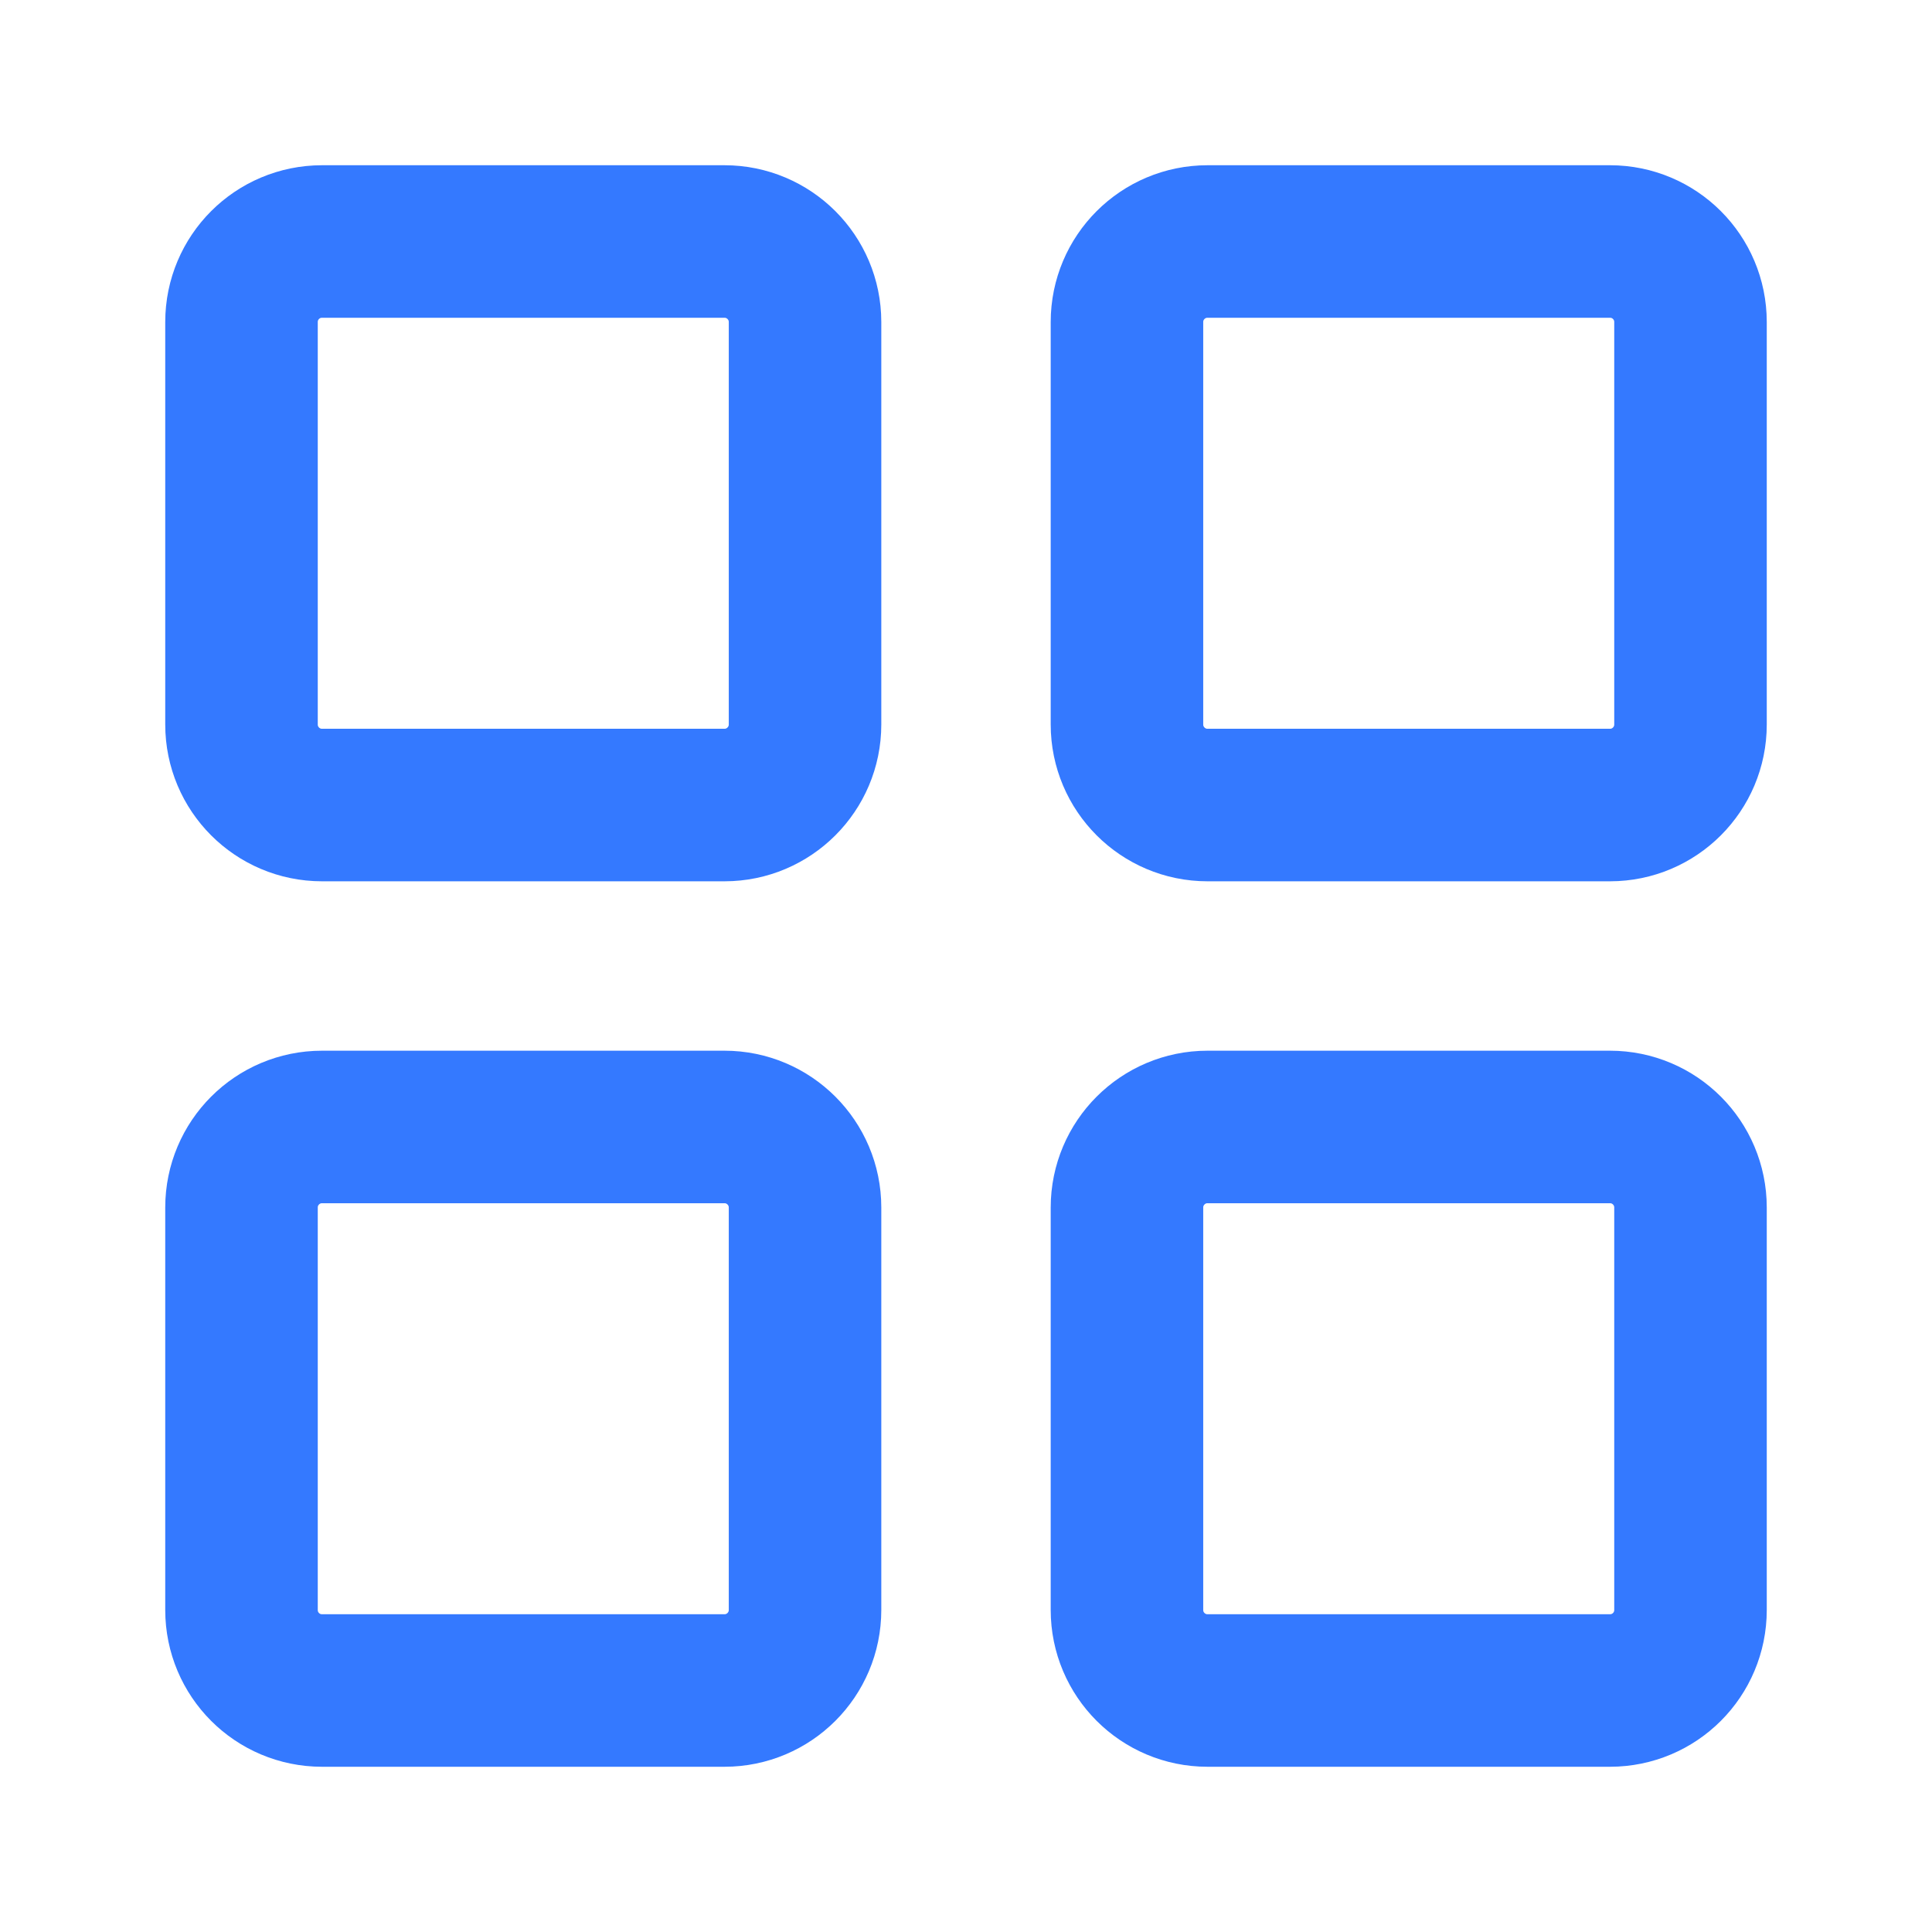
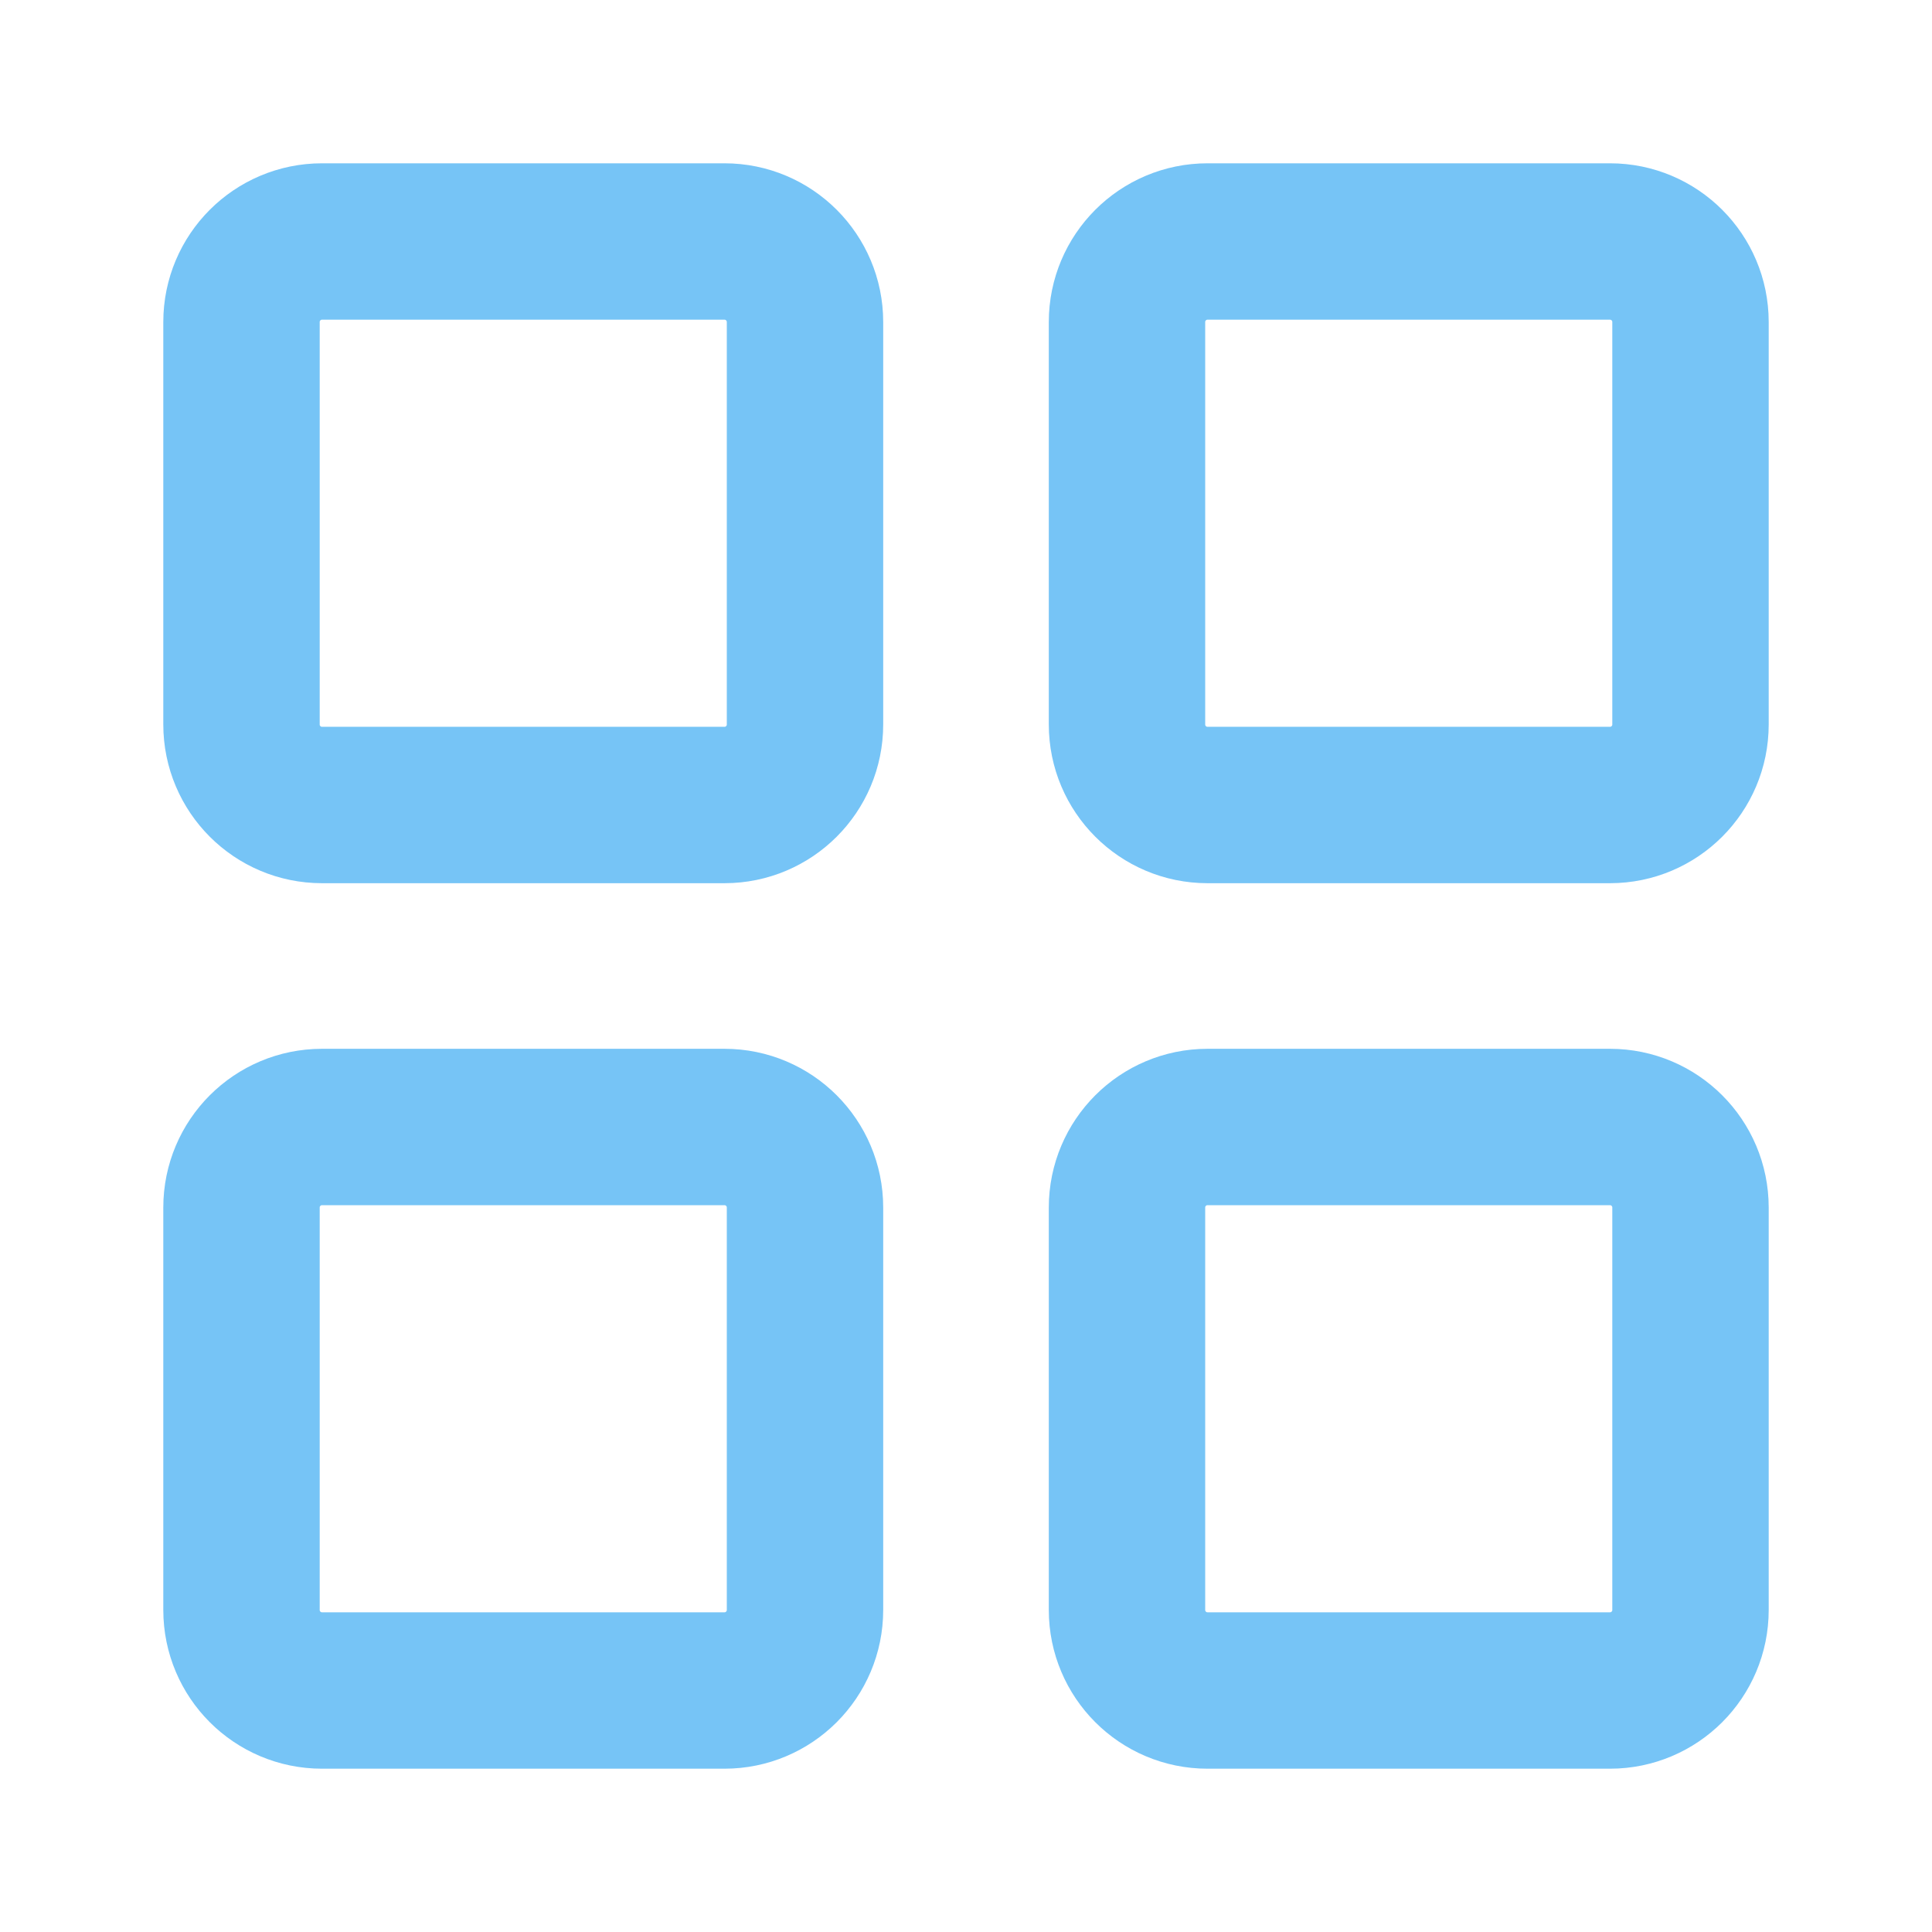
- <svg xmlns="http://www.w3.org/2000/svg" width="19" height="19" viewBox="0 0 19 19" fill="none">
-   <path d="M3.167 2.375H7.125C7.562 2.375 7.917 2.729 7.917 3.167V7.125C7.917 7.562 7.562 7.917 7.125 7.917H3.167C2.729 7.917 2.375 7.562 2.375 7.125V3.167C2.375 2.729 2.729 2.375 3.167 2.375ZM11.875 2.375H15.833C16.271 2.375 16.625 2.729 16.625 3.167V7.125C16.625 7.562 16.271 7.917 15.833 7.917H11.875C11.438 7.917 11.083 7.562 11.083 7.125V3.167C11.083 2.729 11.438 2.375 11.875 2.375ZM11.875 11.083H15.833C16.271 11.083 16.625 11.438 16.625 11.875V15.833C16.625 16.271 16.271 16.625 15.833 16.625H11.875C11.438 16.625 11.083 16.271 11.083 15.833V11.875C11.083 11.438 11.438 11.083 11.875 11.083ZM3.167 11.083H7.125C7.562 11.083 7.917 11.438 7.917 11.875V15.833C7.917 16.271 7.562 16.625 7.125 16.625H3.167C2.729 16.625 2.375 16.271 2.375 15.833V11.875C2.375 11.438 2.729 11.083 3.167 11.083Z" stroke-width="1.5" stroke-linecap="round" stroke="#3479FF" />
+ <svg xmlns="http://www.w3.org/2000/svg" width="21" height="21" viewBox="0 0 21 21" fill="none">
+   <path d="M3.5 2.625H7.875C8.358 2.625 8.75 3.017 8.75 3.5V7.875C8.75 8.358 8.358 8.75 7.875 8.75H3.5C3.017 8.75 2.625 8.358 2.625 7.875V3.5C2.625 3.017 3.017 2.625 3.5 2.625ZM13.125 2.625H17.5C17.983 2.625 18.375 3.017 18.375 3.5V7.875C18.375 8.358 17.983 8.75 17.5 8.75H13.125C12.642 8.75 12.25 8.358 12.25 7.875V3.5C12.25 3.017 12.642 2.625 13.125 2.625ZM13.125 12.25H17.5C17.983 12.25 18.375 12.642 18.375 13.125V17.5C18.375 17.983 17.983 18.375 17.5 18.375H13.125C12.642 18.375 12.25 17.983 12.25 17.5V13.125C12.25 12.642 12.642 12.25 13.125 12.25ZM3.5 12.25H7.875C8.358 12.25 8.75 12.642 8.75 13.125V17.5C8.75 17.983 8.358 18.375 7.875 18.375H3.5C3.017 18.375 2.625 17.983 2.625 17.5V13.125C2.625 12.642 3.017 12.25 3.5 12.25Z" stroke-width="1.7" stroke-linecap="round" stroke="#76C4F6" />
</svg>
